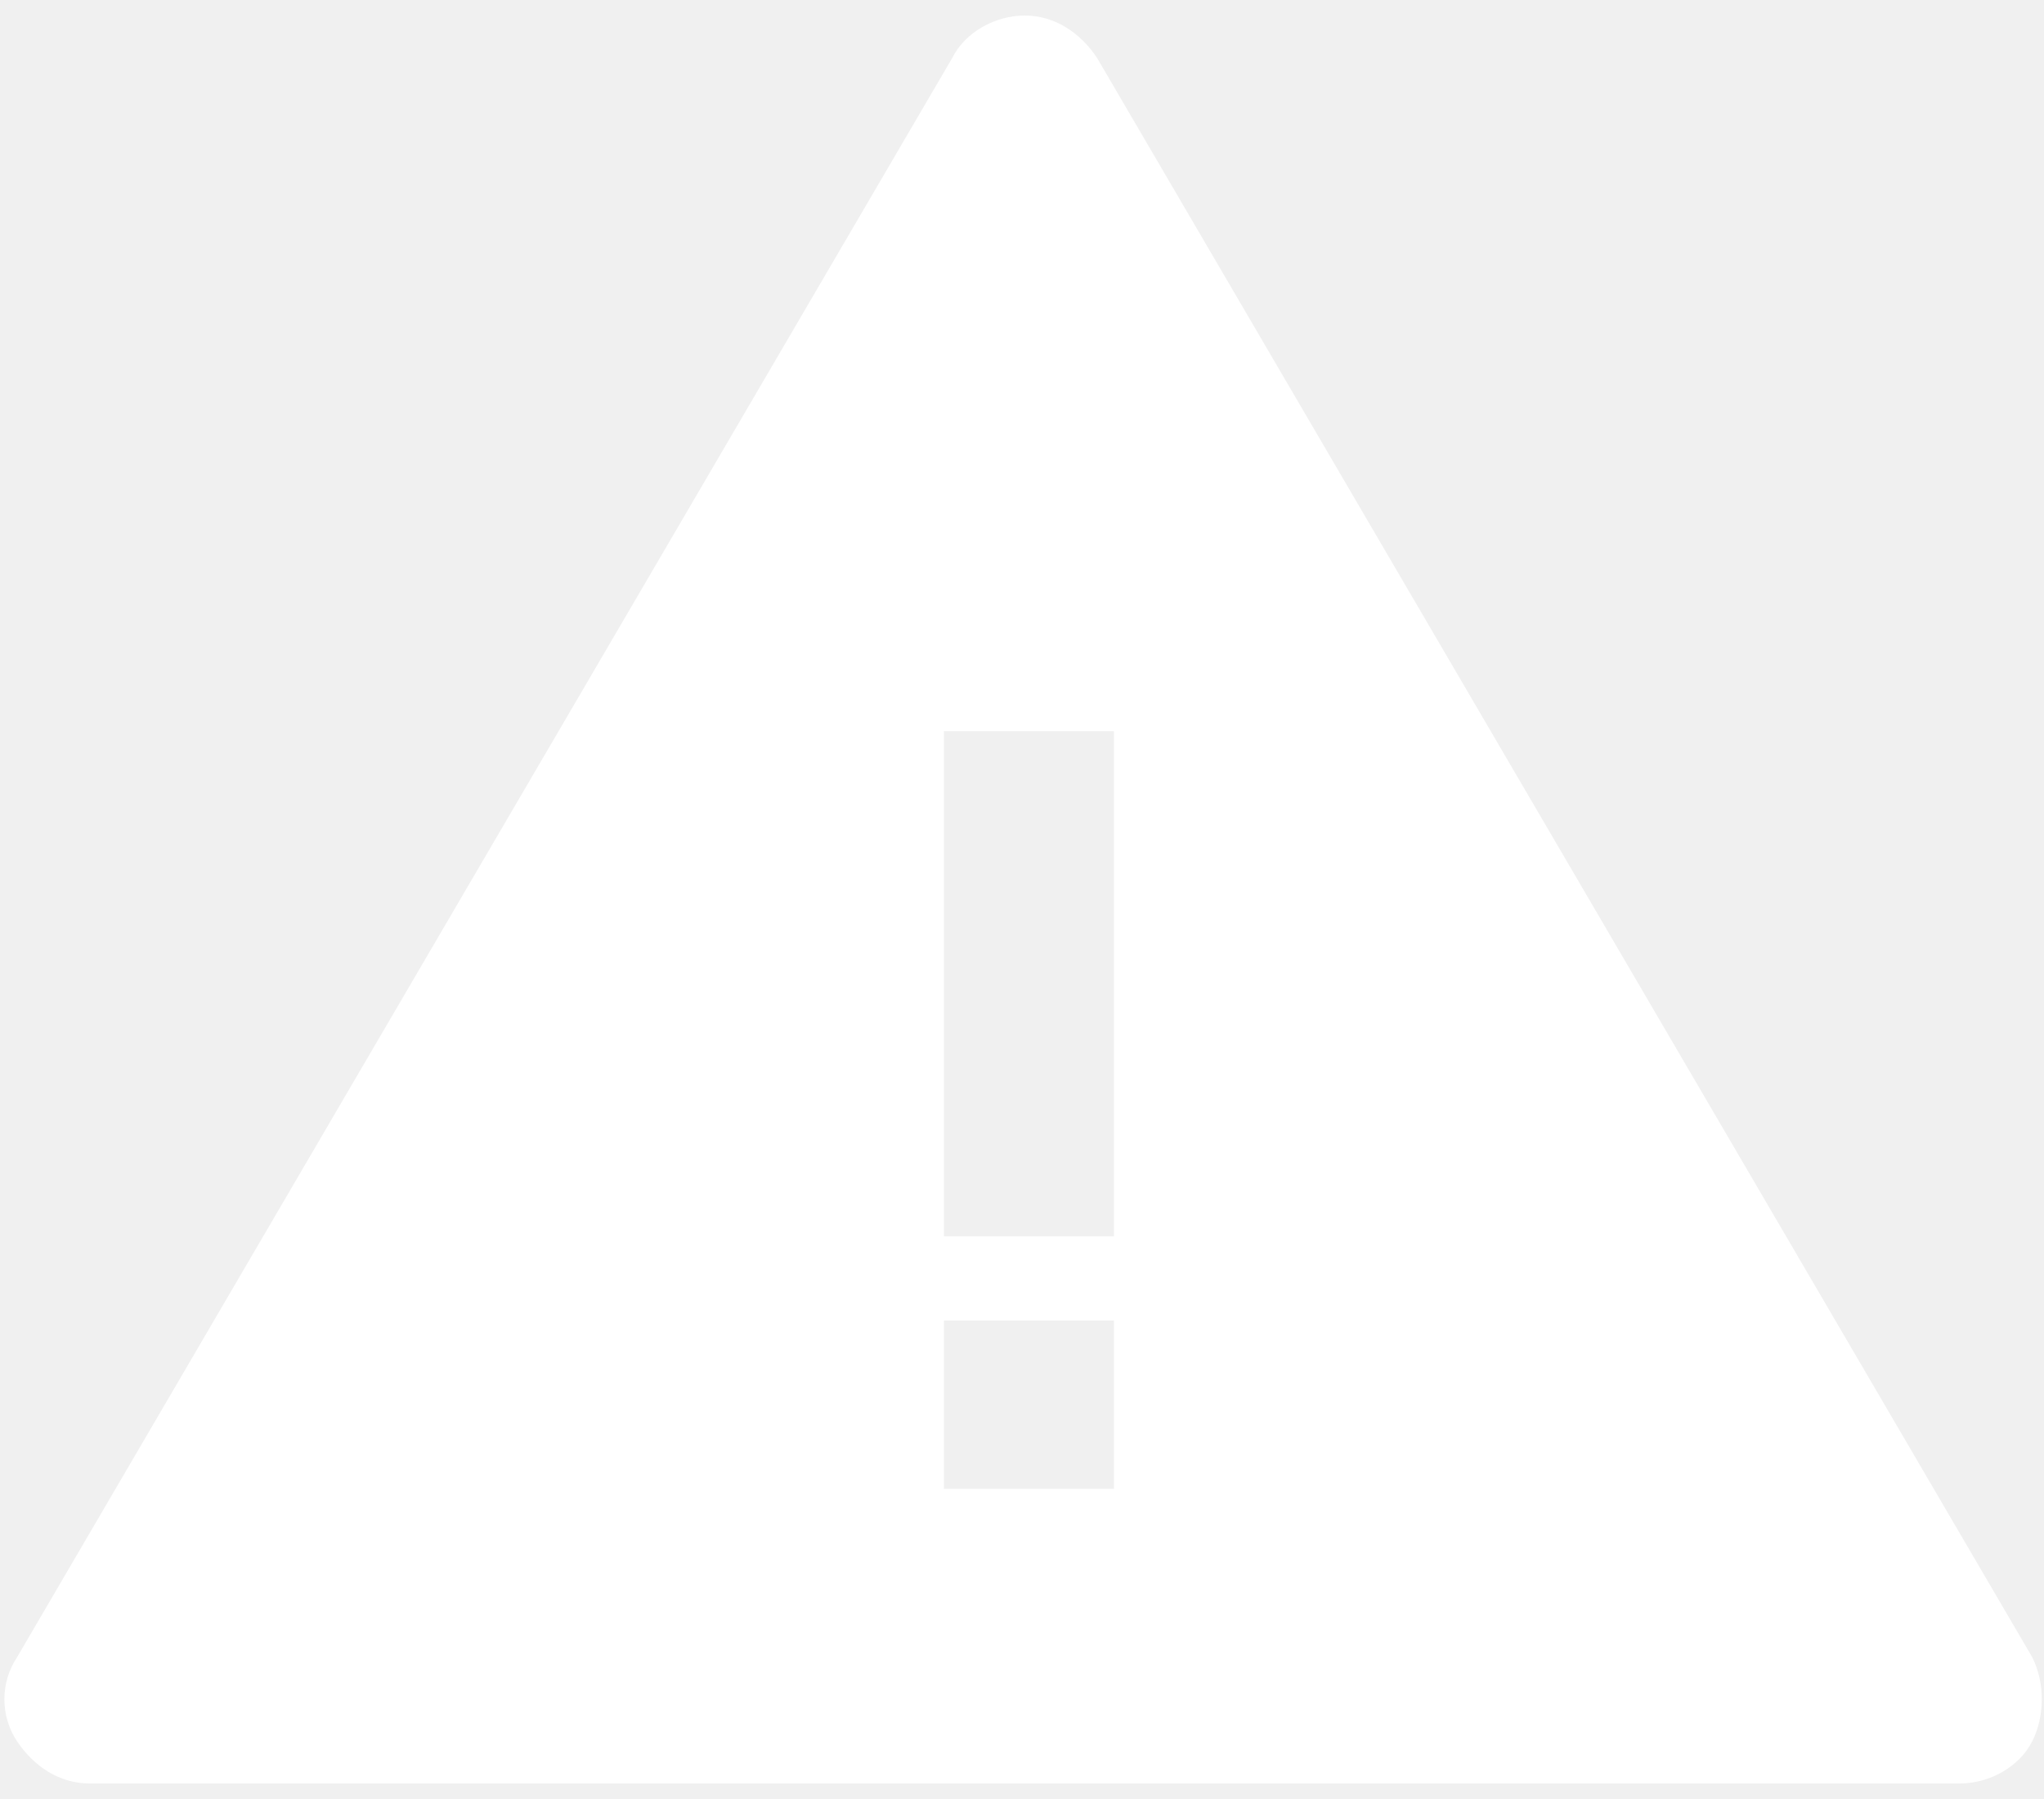
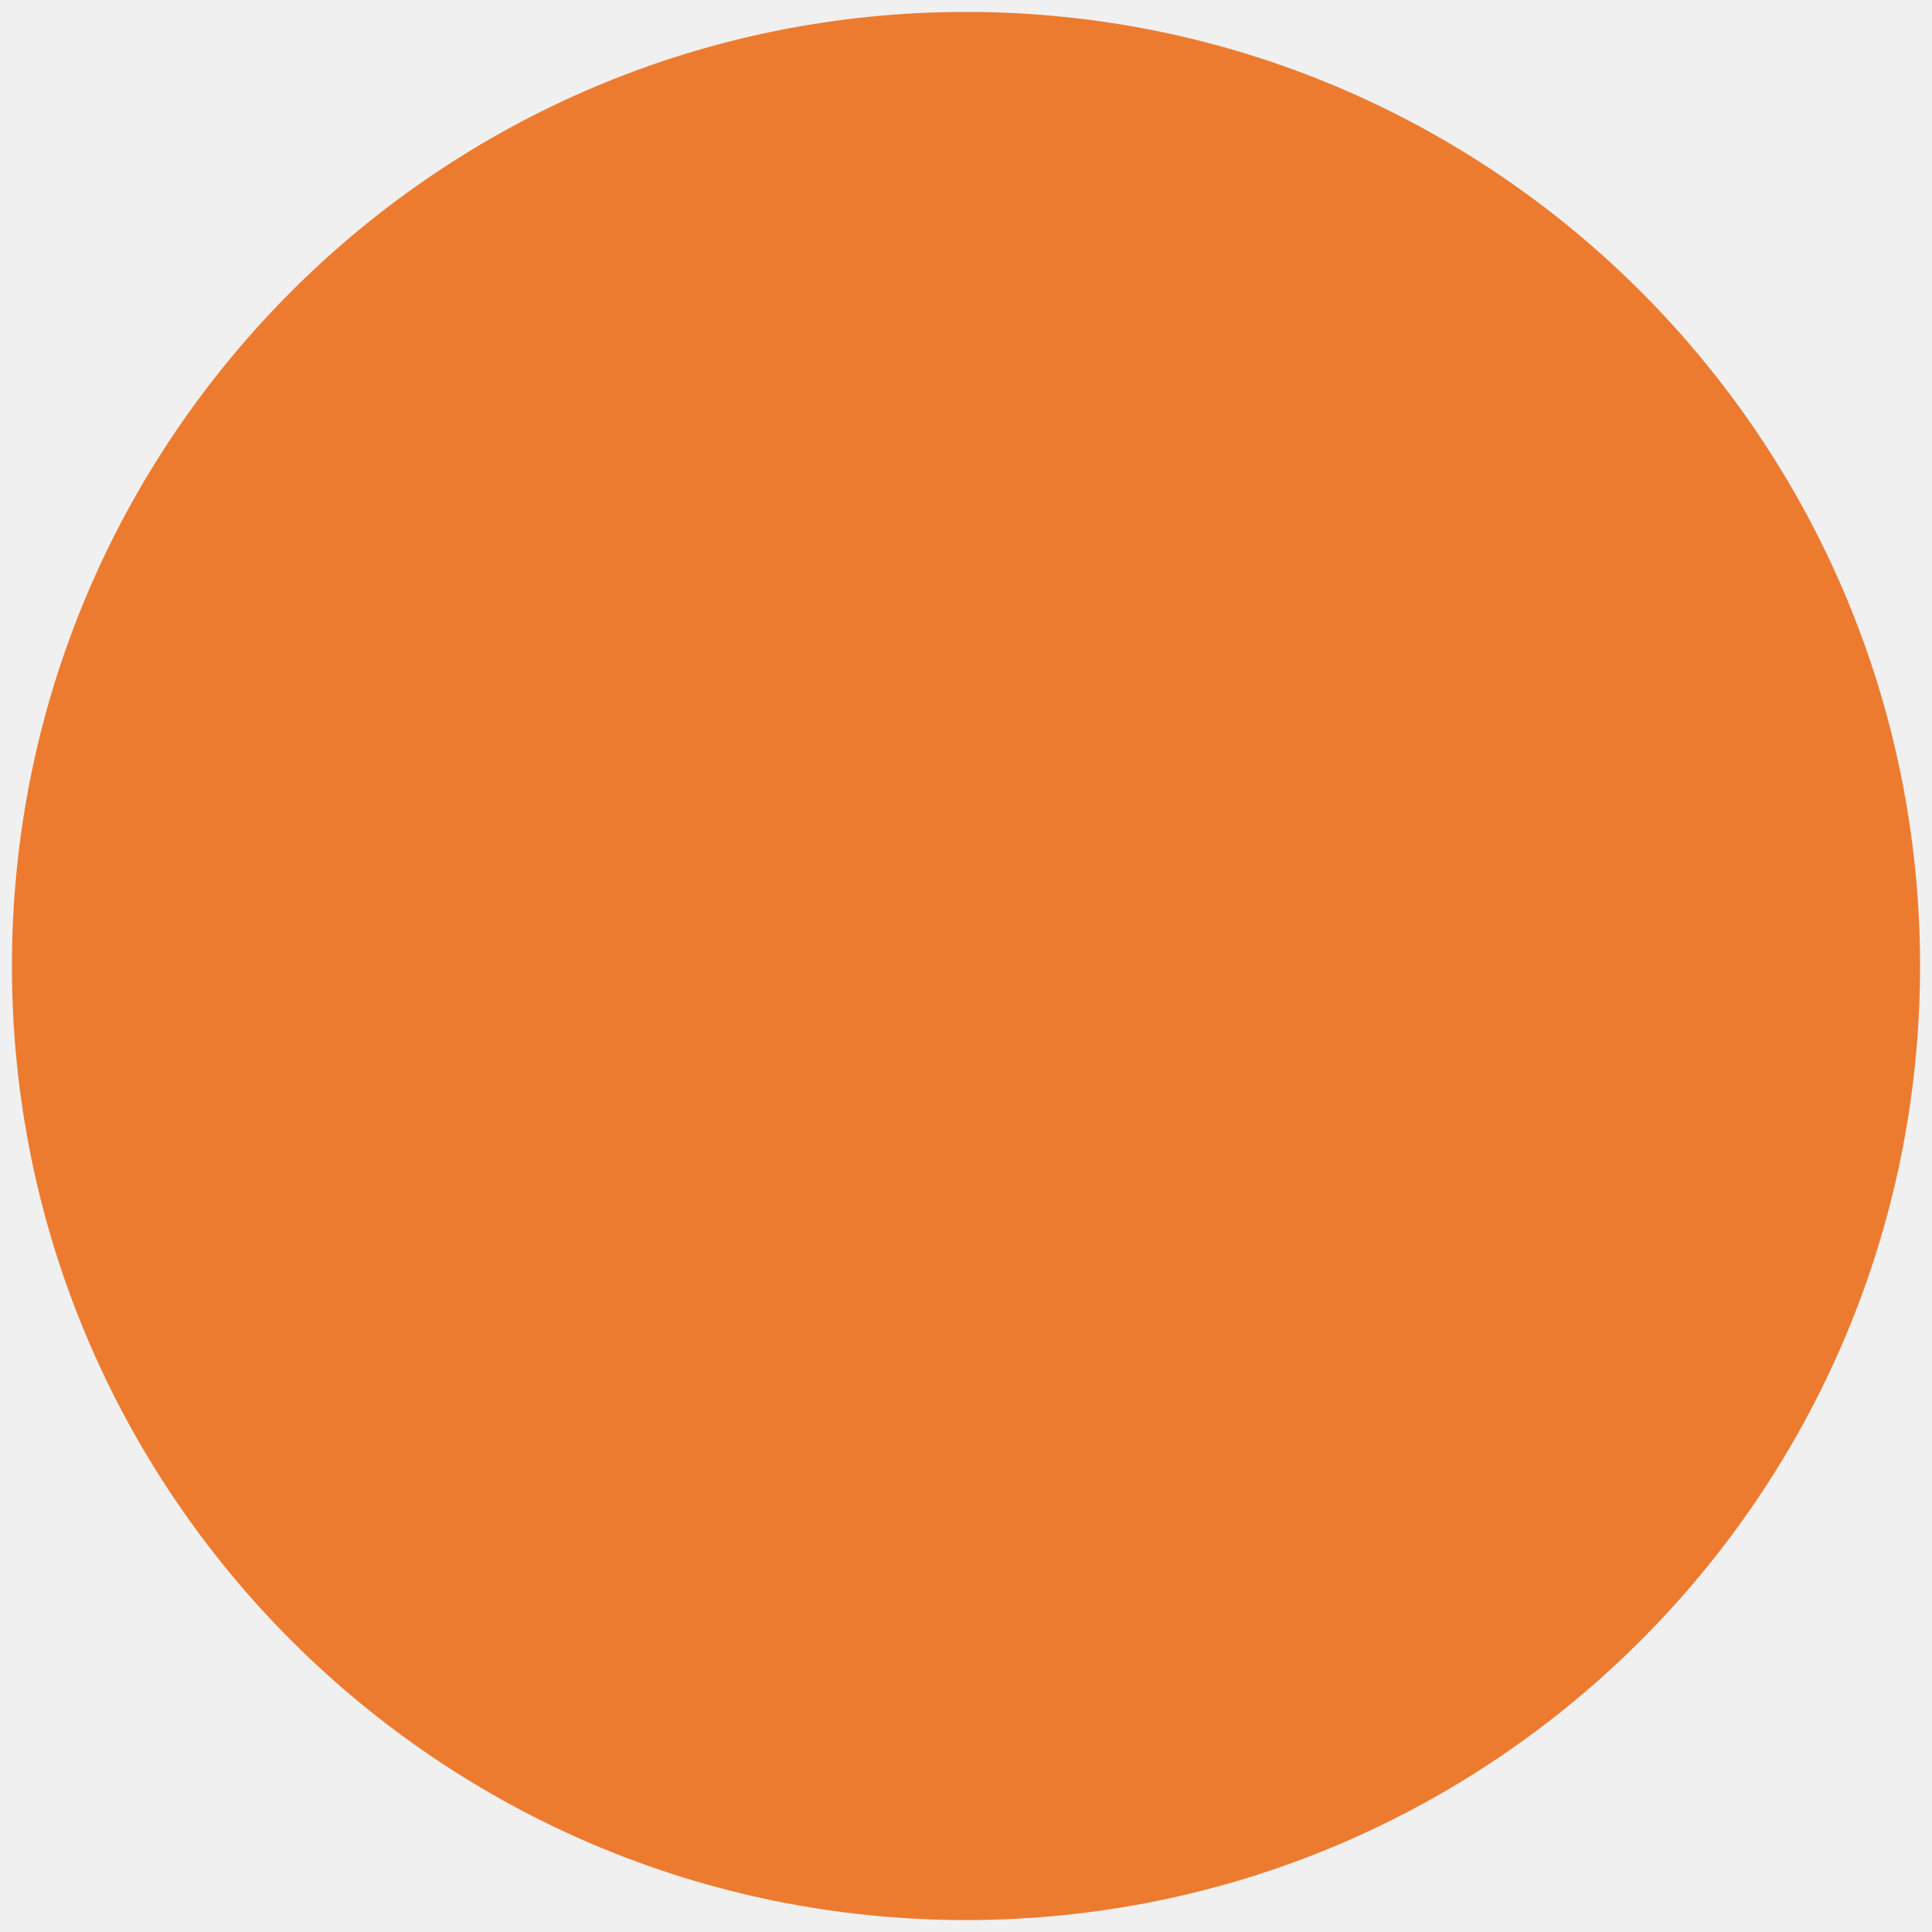
- <svg xmlns="http://www.w3.org/2000/svg" version="1.1" width="25px" height="22px">
+ <svg xmlns="http://www.w3.org/2000/svg" version="1.1" width="40px" height="40px">
  <defs>
    <pattern id="BGPattern" patternUnits="userSpaceOnUse" alignment="0 0" imageRepeat="None" />
-     <mask fill="white" id="Clip1766">
-       <path d="M 24.856 21.295  C 25.012 20.986  25.012 20.575  24.856 20.266  L 13.416 0.705  C 13.209 0.396  12.897 0.19  12.533 0.19  C 12.169 0.19  11.805 0.396  11.649 0.705  L 0.209 20.266  C 0.002 20.575  0.002 20.986  0.209 21.295  C 0.417 21.604  0.729 21.81  1.093 21.81  L 23.972 21.81  C 24.336 21.81  24.7 21.604  24.856 21.295  Z M 13.624 16.148  L 13.624 18.207  L 11.545 18.207  L 11.545 16.148  L 13.624 16.148  Z M 13.624 8.941  L 13.624 15.118  L 11.545 15.118  L 11.545 8.941  L 13.624 8.941  Z " fill-rule="evenodd" />
+     <mask fill="white" id="Clip1210">
+       <path d="M 0.247 20  C 0.247 30.909  9.091 39.753  20 39.753  C 30.909 39.753  39.753 30.909  39.753 20  C 39.753 9.091  30.909 0.247  20 0.247  C 9.091 0.247  0.247 9.091  0.247 20  Z " fill-rule="evenodd" />
    </mask>
  </defs>
-   <g transform="matrix(1 0 0 1 -429 -176 )">
-     <path d="M 24.856 21.295  C 25.012 20.986  25.012 20.575  24.856 20.266  L 13.416 0.705  C 13.209 0.396  12.897 0.19  12.533 0.19  C 12.169 0.19  11.805 0.396  11.649 0.705  L 0.209 20.266  C 0.002 20.575  0.002 20.986  0.209 21.295  C 0.417 21.604  0.729 21.81  1.093 21.81  L 23.972 21.81  C 24.336 21.81  24.7 21.604  24.856 21.295  Z M 13.624 16.148  L 13.624 18.207  L 11.545 18.207  L 11.545 16.148  L 13.624 16.148  Z M 13.624 8.941  L 13.624 15.118  L 11.545 15.118  L 11.545 8.941  L 13.624 8.941  Z " fill-rule="nonzero" fill="rgba(255, 255, 255, 1)" stroke="none" transform="matrix(1 0 0 1 429 176 )" class="fill" />
-     <path d="M 24.856 21.295  C 25.012 20.986  25.012 20.575  24.856 20.266  L 13.416 0.705  C 13.209 0.396  12.897 0.19  12.533 0.19  C 12.169 0.19  11.805 0.396  11.649 0.705  L 0.209 20.266  C 0.002 20.575  0.002 20.986  0.209 21.295  C 0.417 21.604  0.729 21.81  1.093 21.81  L 23.972 21.81  C 24.336 21.81  24.7 21.604  24.856 21.295  Z " stroke-width="0" stroke-dasharray="0" stroke="rgba(255, 255, 255, 0)" fill="none" transform="matrix(1 0 0 1 429 176 )" class="stroke" mask="url(#Clip1766)" />
-     <path d="M 13.624 16.148  L 13.624 18.207  L 11.545 18.207  L 11.545 16.148  L 13.624 16.148  Z " stroke-width="0" stroke-dasharray="0" stroke="rgba(255, 255, 255, 0)" fill="none" transform="matrix(1 0 0 1 429 176 )" class="stroke" mask="url(#Clip1766)" />
-     <path d="M 13.624 8.941  L 13.624 15.118  L 11.545 15.118  L 11.545 8.941  L 13.624 8.941  Z " stroke-width="0" stroke-dasharray="0" stroke="rgba(255, 255, 255, 0)" fill="none" transform="matrix(1 0 0 1 429 176 )" class="stroke" mask="url(#Clip1766)" />
+   <g transform="matrix(1 0 0 1 -421 -167 )">
+     <path d="M 0.247 20  C 0.247 30.909  9.091 39.753  20 39.753  C 30.909 39.753  39.753 30.909  39.753 20  C 39.753 9.091  30.909 0.247  20 0.247  C 9.091 0.247  0.247 9.091  0.247 20  Z " fill-rule="nonzero" fill="rgba(237, 123, 47, 1)" stroke="none" transform="matrix(1 0 0 1 421 167 )" class="fill" />
+     <path d="M 0.247 20  C 0.247 30.909  9.091 39.753  20 39.753  C 30.909 39.753  39.753 30.909  39.753 20  C 39.753 9.091  30.909 0.247  20 0.247  C 9.091 0.247  0.247 9.091  0.247 20  Z " stroke-width="0" stroke-dasharray="0" stroke="rgba(255, 255, 255, 0)" fill="none" transform="matrix(1 0 0 1 421 167 )" class="stroke" mask="url(#Clip1210)" />
  </g>
</svg>
